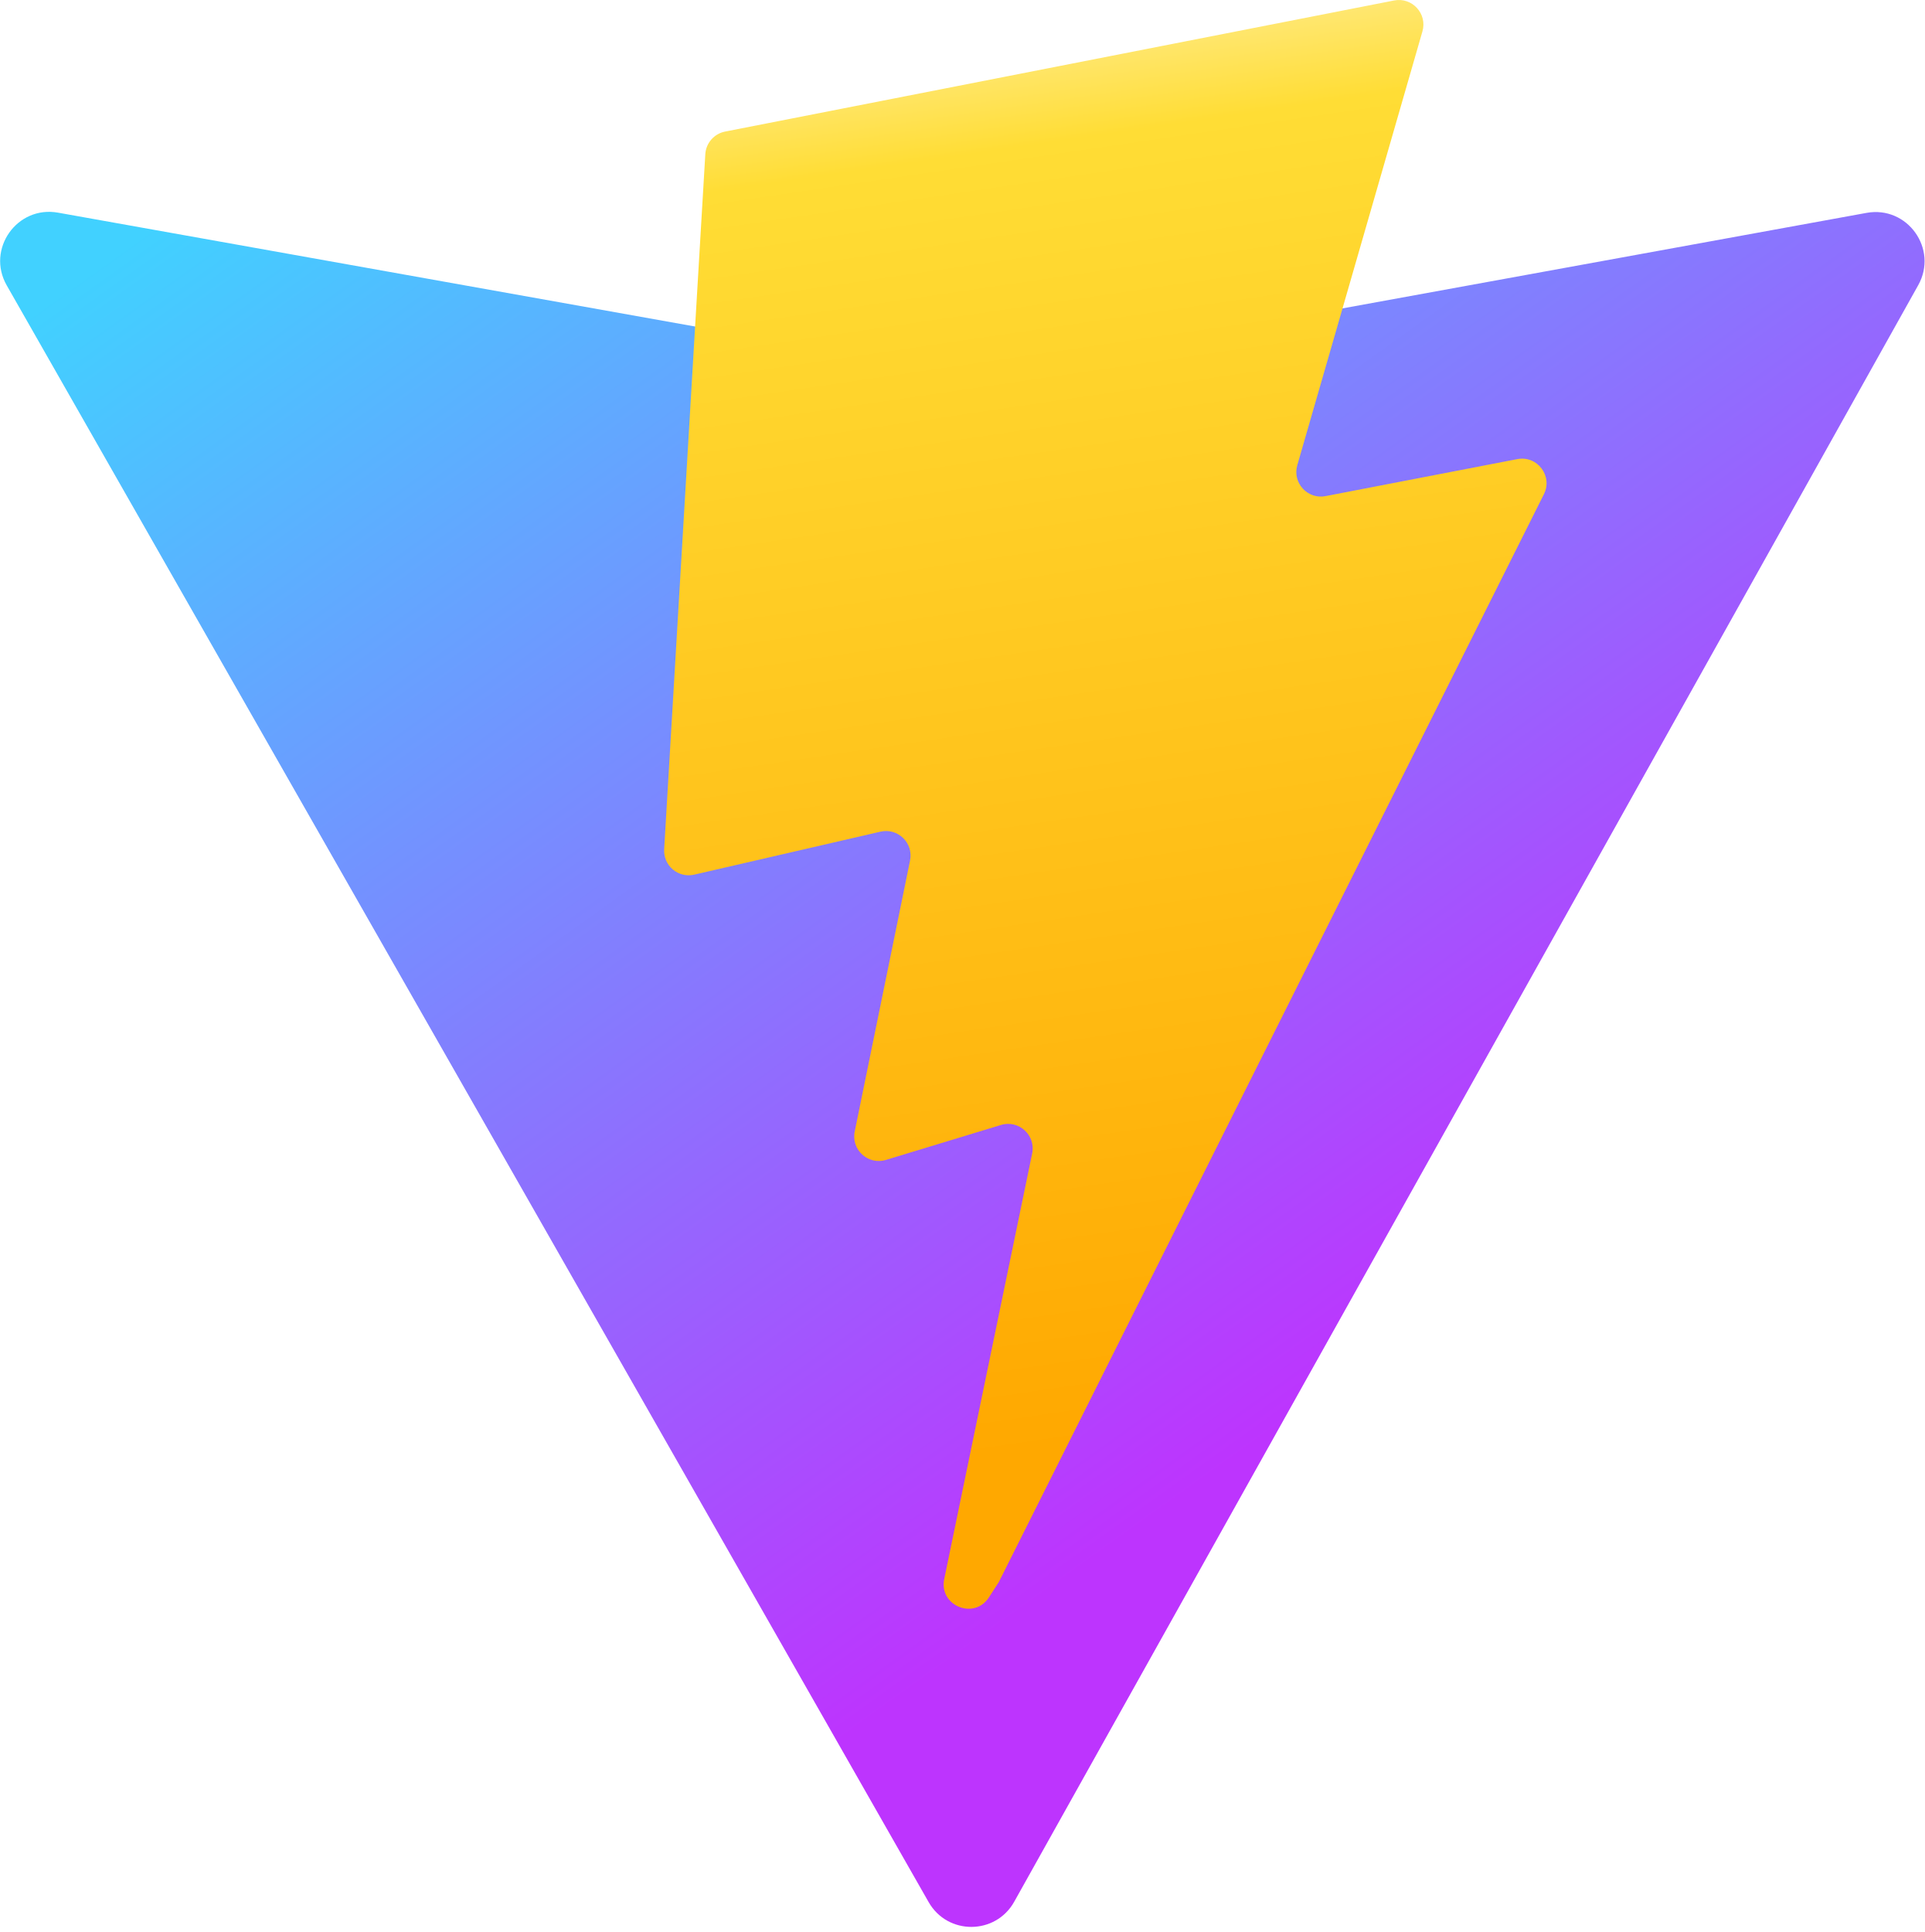
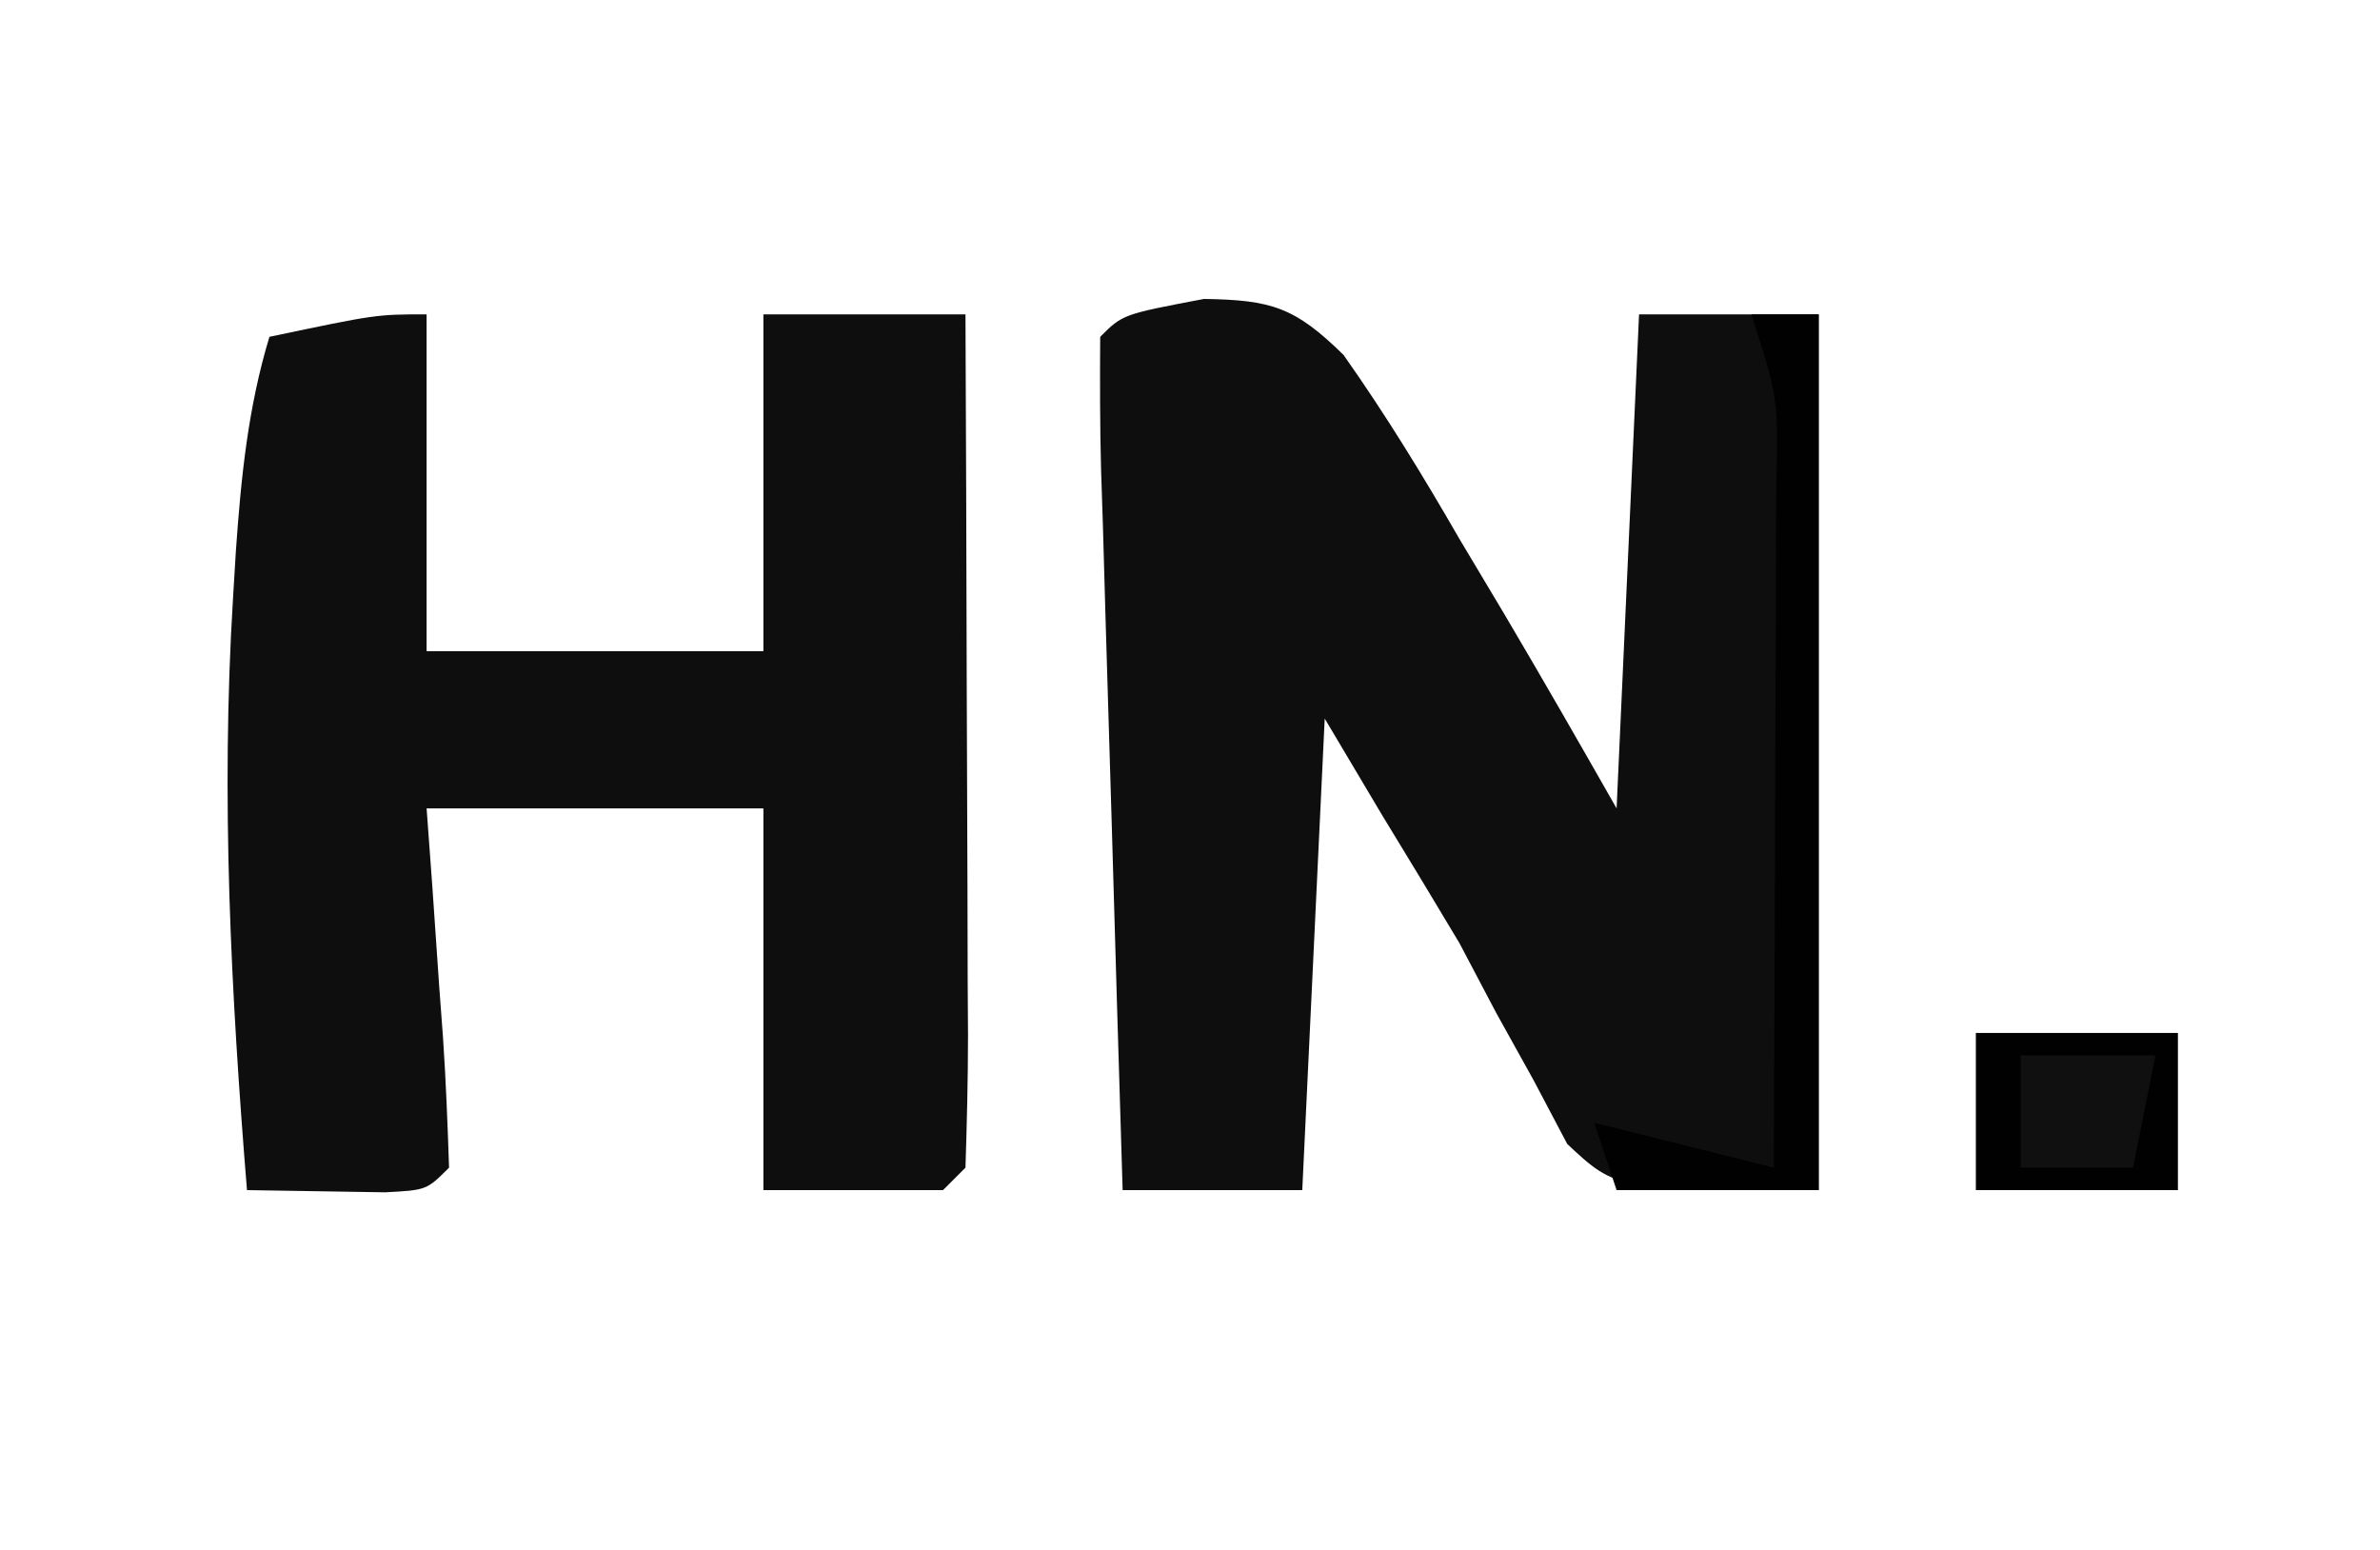
- <svg xmlns="http://www.w3.org/2000/svg" aria-hidden="true" role="img" class="iconify iconify--logos" width="31.88" height="32" preserveAspectRatio="xMidYMid meet" viewBox="0 0 256 257">
-   <defs>
-     <linearGradient id="IconifyId1813088fe1fbc01fb466" x1="-.828%" x2="57.636%" y1="7.652%" y2="78.411%">
-       <stop offset="0%" stop-color="#41D1FF" />
-       <stop offset="100%" stop-color="#BD34FE" />
-     </linearGradient>
-     <linearGradient id="IconifyId1813088fe1fbc01fb467" x1="43.376%" x2="50.316%" y1="2.242%" y2="89.03%">
-       <stop offset="0%" stop-color="#FFEA83" />
-       <stop offset="8.333%" stop-color="#FFDD35" />
-       <stop offset="100%" stop-color="#FFA800" />
-     </linearGradient>
-   </defs>
-   <path fill="url(#IconifyId1813088fe1fbc01fb466)" d="M255.153 37.938L134.897 252.976c-2.483 4.44-8.862 4.466-11.382.048L.875 37.958c-2.746-4.814 1.371-10.646 6.827-9.67l120.385 21.517a6.537 6.537 0 0 0 2.322-.004l117.867-21.483c5.438-.991 9.574 4.796 6.877 9.62Z" />
-   <path fill="url(#IconifyId1813088fe1fbc01fb467)" d="M185.432.063L96.44 17.501a3.268 3.268 0 0 0-2.634 3.014l-5.474 92.456a3.268 3.268 0 0 0 3.997 3.378l24.777-5.718c2.318-.535 4.413 1.507 3.936 3.838l-7.361 36.047c-.495 2.426 1.782 4.5 4.151 3.78l15.304-4.649c2.372-.72 4.652 1.36 4.15 3.788l-11.698 56.621c-.732 3.542 3.979 5.473 5.943 2.437l1.313-2.028l72.516-144.72c1.215-2.423-.88-5.186-3.54-4.672l-25.505 4.922c-2.396.462-4.435-1.77-3.759-4.114l16.646-57.705c.677-2.35-1.37-4.583-3.769-4.113Z" />
+ <svg xmlns="http://www.w3.org/2000/svg" version="1.1" width="106" height="69">
+   <path d="M0 0 C3.006 0.048 4.045 0.363 6.215 2.496 C8.091 5.156 9.75 7.867 11.375 10.688 C12.361 12.339 12.361 12.339 13.367 14.023 C15.065 16.895 16.724 19.789 18.375 22.688 C18.705 15.428 19.035 8.168 19.375 0.688 C22.015 0.688 24.655 0.688 27.375 0.688 C27.375 13.557 27.375 26.427 27.375 39.688 C18.375 39.688 18.375 39.688 16.176 37.633 C15.685 36.702 15.194 35.771 14.688 34.812 C13.86 33.322 13.86 33.322 13.016 31.801 C12.474 30.773 11.933 29.746 11.375 28.688 C10.239 26.786 9.094 24.889 7.938 23 C7.092 21.577 6.246 20.154 5.375 18.688 C5.045 25.617 4.715 32.547 4.375 39.688 C1.735 39.688 -0.905 39.688 -3.625 39.688 C-3.792 34.294 -3.953 28.901 -4.107 23.507 C-4.161 21.671 -4.216 19.834 -4.273 17.998 C-4.355 15.365 -4.43 12.731 -4.504 10.098 C-4.531 9.272 -4.558 8.446 -4.586 7.594 C-4.638 5.626 -4.637 3.657 -4.625 1.688 C-3.625 0.688 -3.625 0.688 0 0 Z " fill="#0E0E0E" transform="translate(53.625,13.3125)" />
+   <path d="M0 0 C0 4.95 0 9.9 0 15 C4.95 15 9.9 15 15 15 C15 10.05 15 5.1 15 0 C17.97 0 20.94 0 24 0 C24.025 5.393 24.043 10.787 24.055 16.18 C24.06 18.017 24.067 19.853 24.075 21.689 C24.088 24.323 24.093 26.956 24.098 29.59 C24.103 30.416 24.108 31.242 24.113 32.093 C24.113 34.062 24.062 36.032 24 38 C23.67 38.33 23.34 38.66 23 39 C20.36 39 17.72 39 15 39 C15 33.39 15 27.78 15 22 C10.05 22 5.1 22 0 22 C0.084 23.143 0.168 24.287 0.254 25.465 C0.357 26.956 0.46 28.447 0.562 29.938 C0.619 30.692 0.675 31.447 0.732 32.225 C0.862 34.147 0.935 36.074 1 38 C0 39 0 39 -1.848 39.098 C-3.898 39.065 -5.949 39.033 -8 39 C-8.717 30.192 -9.165 21.519 -8.625 12.688 C-8.582 11.977 -8.539 11.267 -8.494 10.535 C-8.264 7.264 -7.954 4.146 -7 1 C-2.25 0 -2.25 0 0 0 Z " fill="#0E0E0E" transform="translate(19,14)" />
+   <path d="M0 0 C2.97 0 5.94 0 9 0 C9 2.31 9 4.62 9 7 C6.03 7 3.06 7 0 7 C0 4.69 0 2.38 0 0 Z " fill="#010101" transform="translate(88,46)" />
+   <path d="M0 0 C0.99 0 1.98 0 3 0 C3 12.87 3 25.74 3 39 C0.03 39 -2.94 39 -6 39 C-6.495 37.515 -6.495 37.515 -7 36 C-4.36 36.66 -1.72 37.32 1 38 C1.025 32.91 1.043 27.819 1.055 22.729 C1.06 20.997 1.067 19.264 1.075 17.532 C1.088 15.045 1.093 12.557 1.098 10.07 C1.103 9.293 1.108 8.516 1.113 7.715 C1.203 3.728 1.203 3.728 0 0 Z " fill="#010101" transform="translate(78,14)" />
+   <path d="M0 0 C1.98 0 3.96 0 6 0 C5.67 1.65 5.34 3.3 5 5 C3.35 5 1.7 5 0 5 C0 3.35 0 1.7 0 0 Z " fill="#101010" transform="translate(90,47)" />
</svg>
